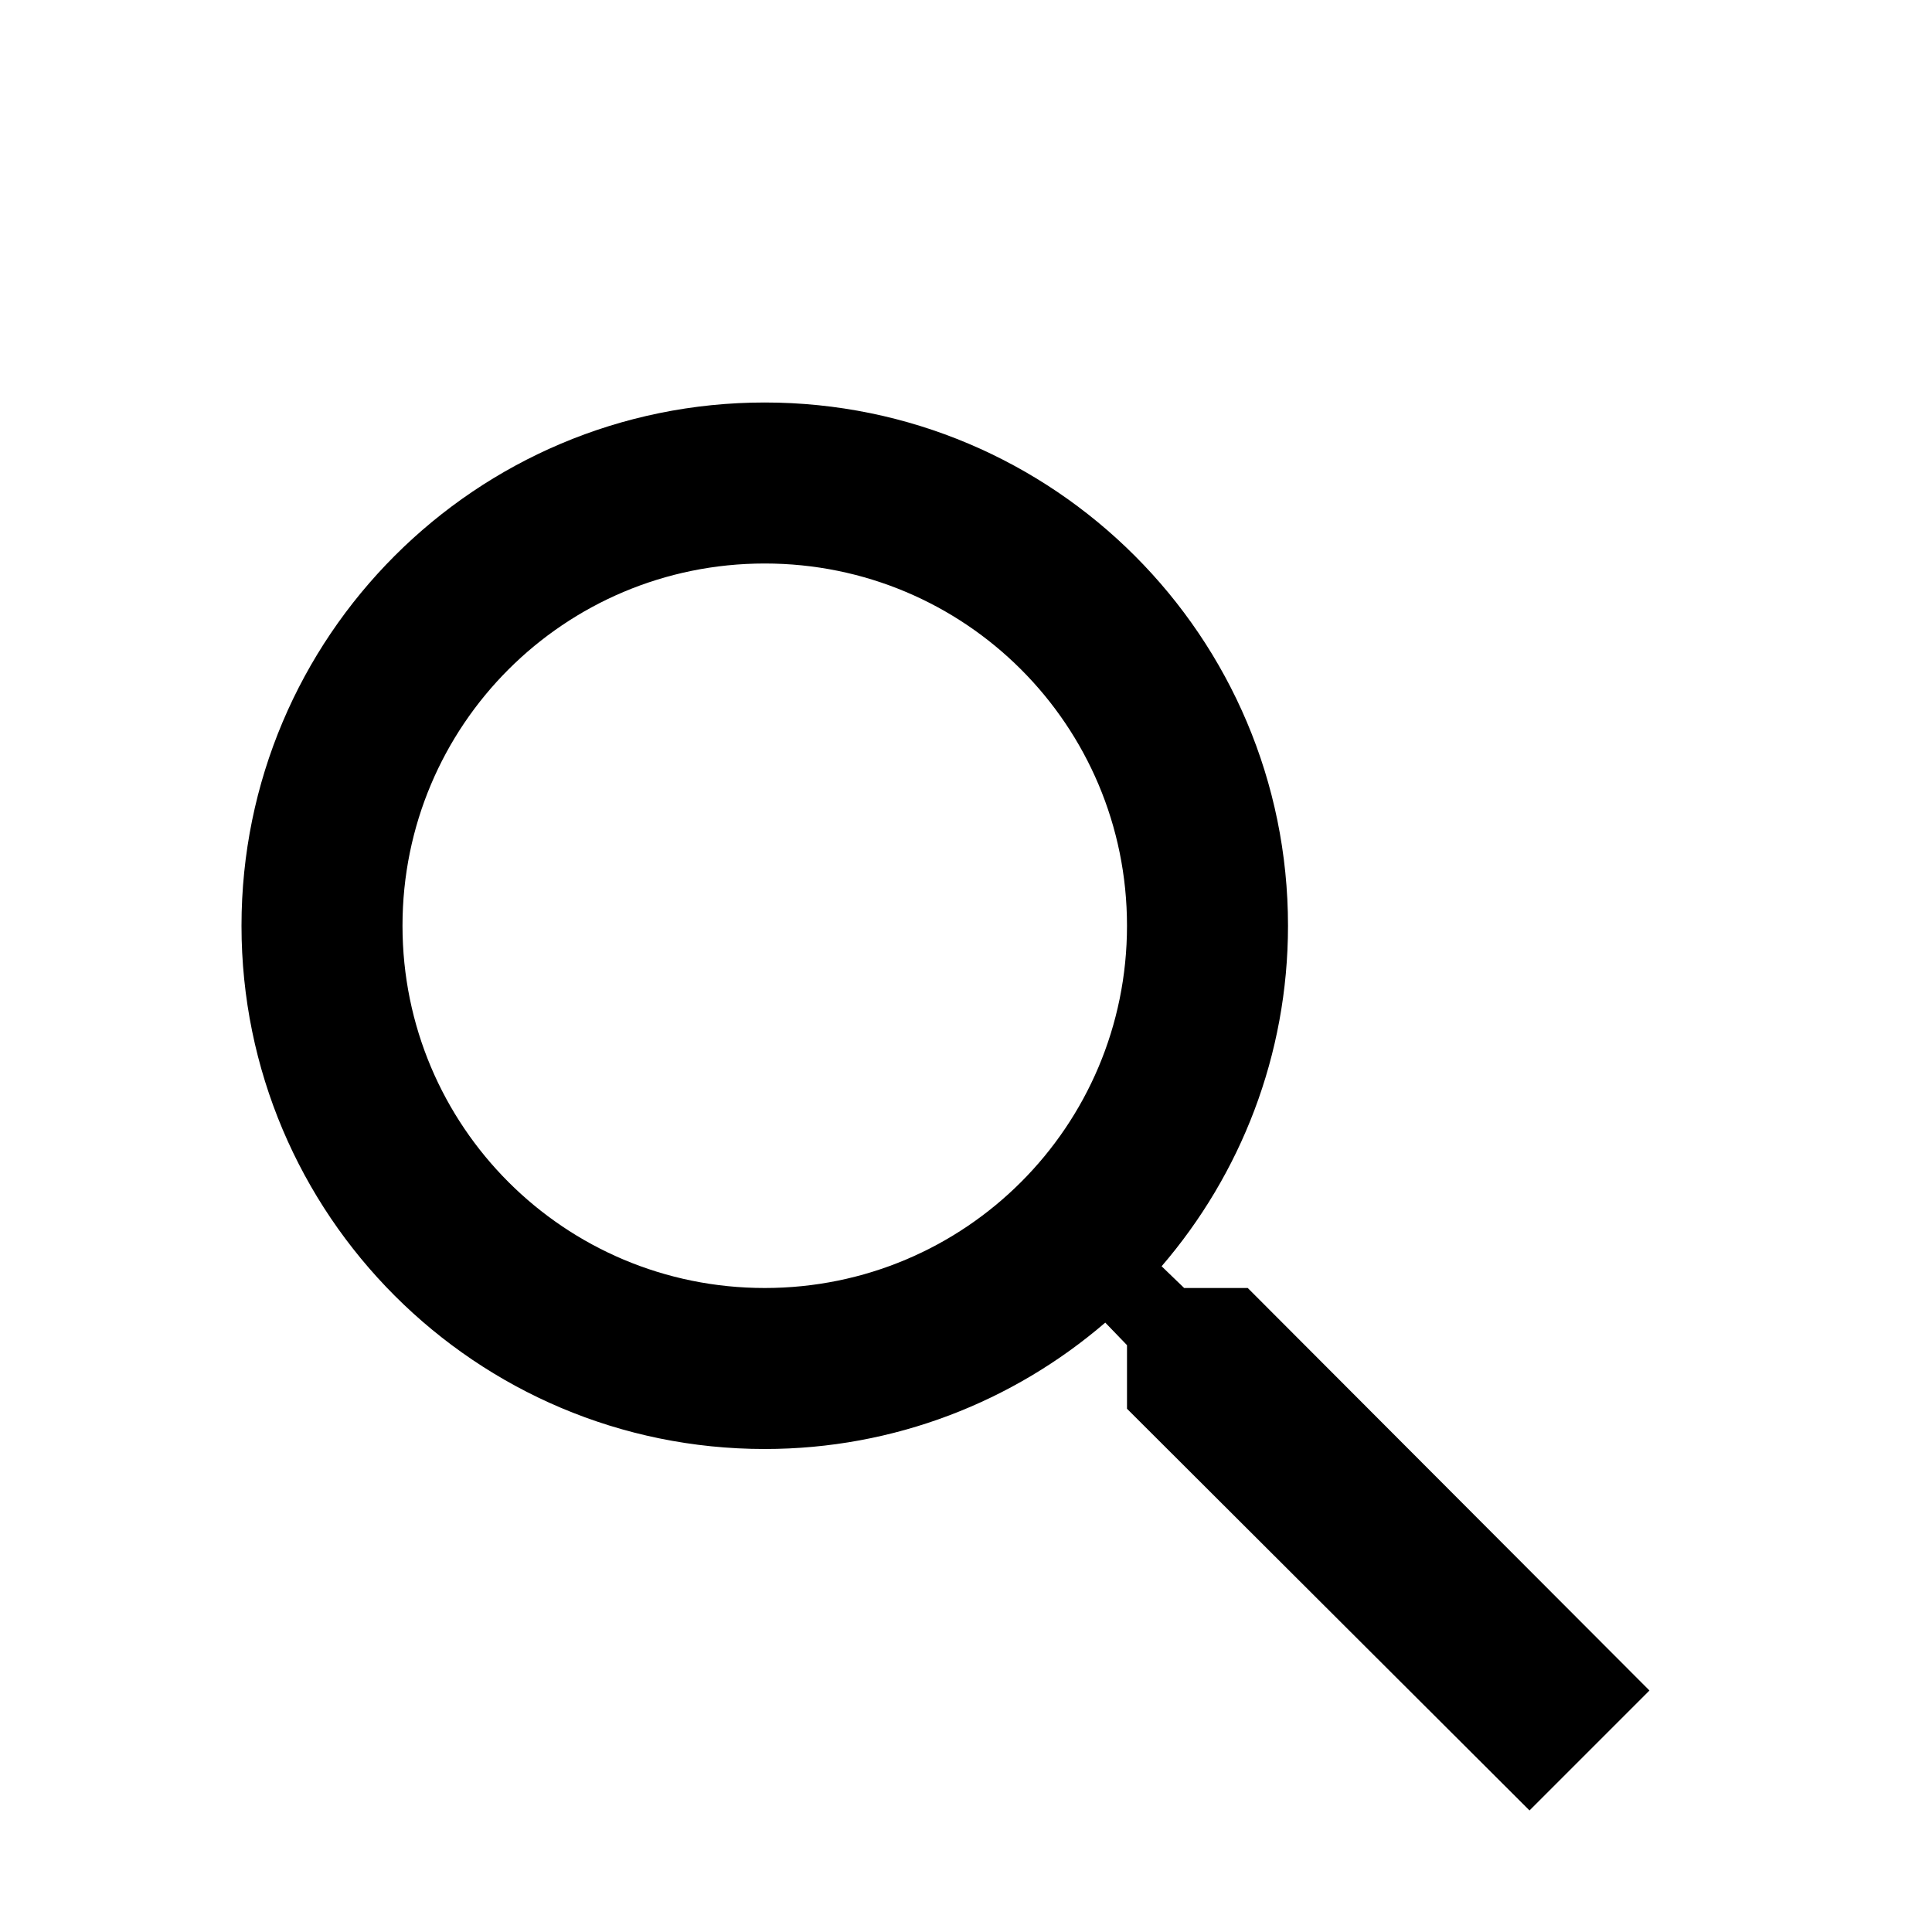
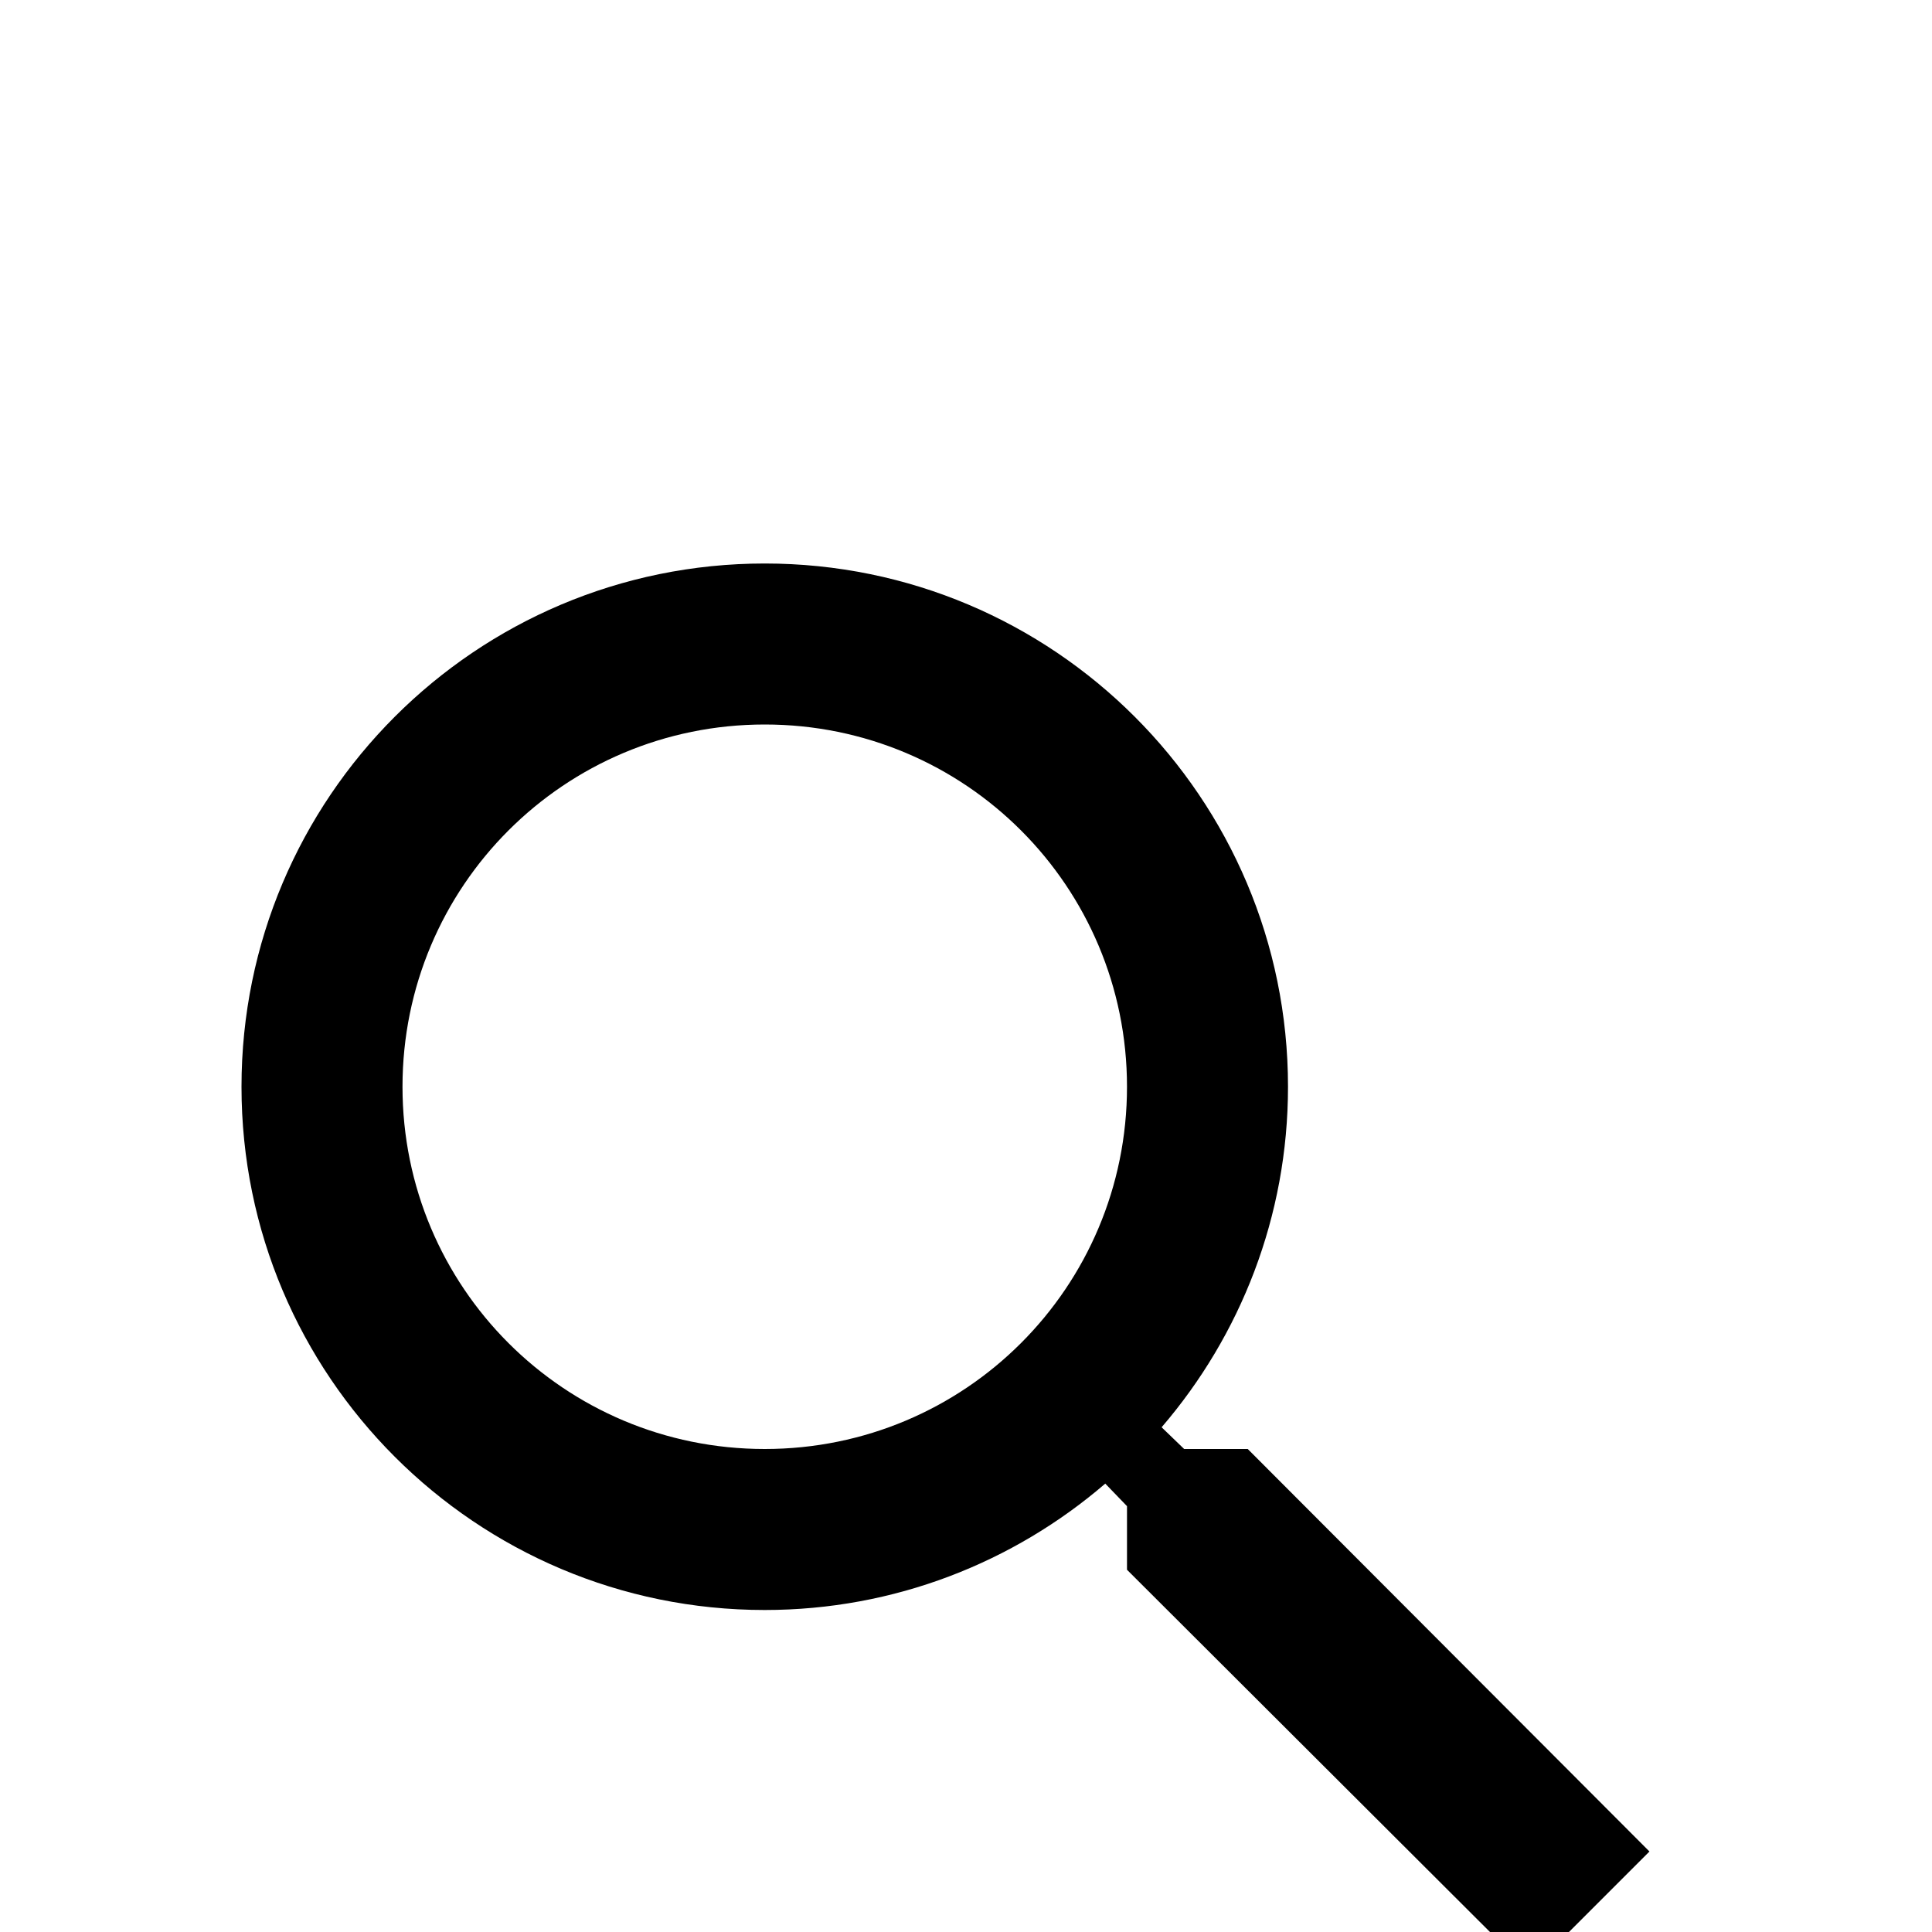
- <svg xmlns="http://www.w3.org/2000/svg" height="32px" viewBox="0 -2 24 24" width="32px" fill="#000000">
+ <svg xmlns="http://www.w3.org/2000/svg" height="32px" viewBox="0 -4 24 24" width="32px" fill="#000000">
  <path d="M0 0h24v24H0V0z" fill="none" />
  <path d="M15.5 14h-.79l-.28-.27C15.41 12.59 16 11.11 16 9.5 16 5.91 13.09 3 9.5 3S3 5.91 3 9.5 5.91 16 9.5 16c1.61 0 3.09-.59 4.23-1.57l.27.28v.79l5 4.99L20.49 19l-4.99-5zm-6 0C7.01 14 5 11.99 5 9.5S7.01 5 9.5 5 14 7.01 14 9.5 11.99 14 9.5 14z" />
</svg>
